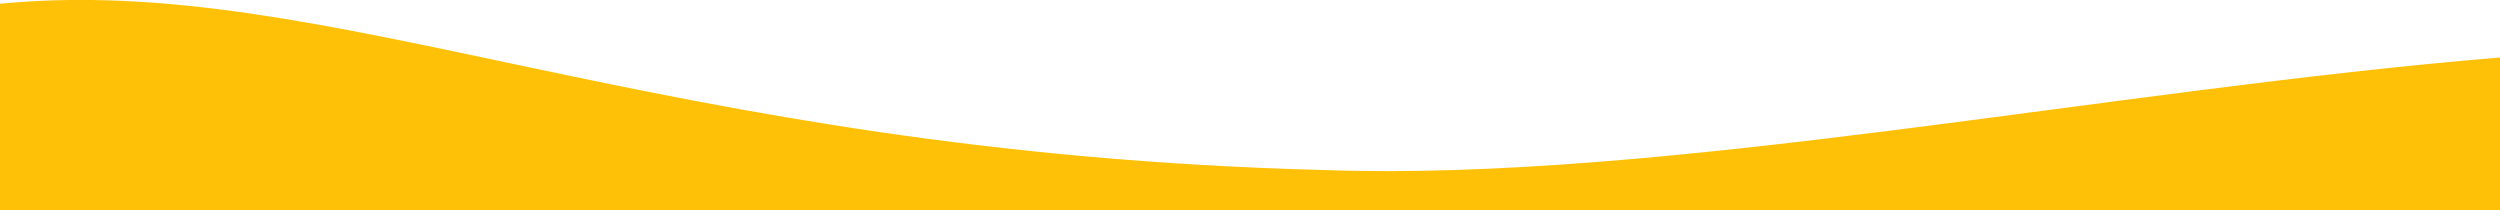
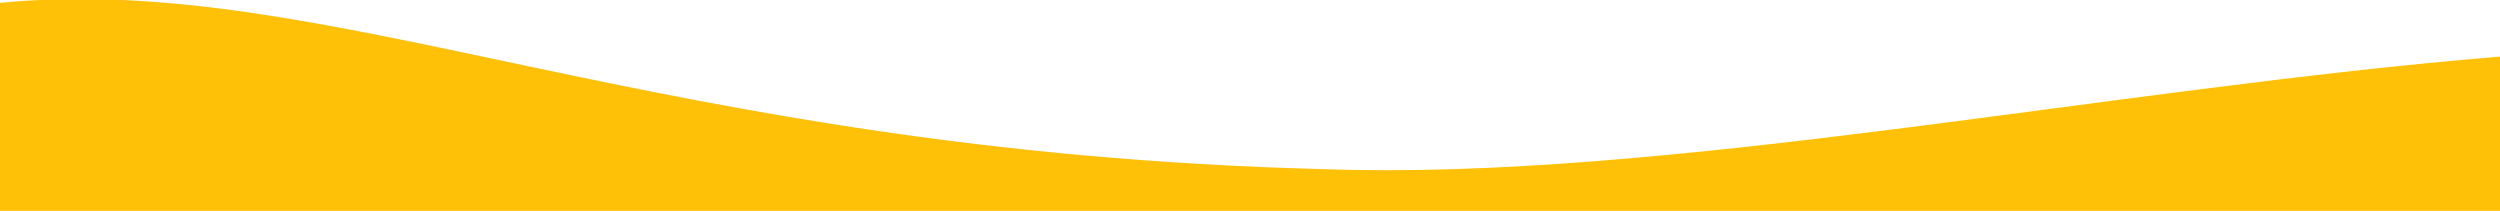
<svg xmlns="http://www.w3.org/2000/svg" width="1400" height="118" fill="#ffc107">
-   <path fill="#ffc107" d="M1400 32.2c-218 17.9-469.5 69.9-659.2 63C365.6 85.4 184.4-15.9 0 2.1v115.5h1400V32.2z" />
+   <path fill="#ffc107" stroke="#ffc107" d="M1400 32.2c-218 17.9-469.5 69.9-659.2 63C365.6 85.4 184.4-15.9 0 2.1v115.5h1400V32.2z" />
</svg>
